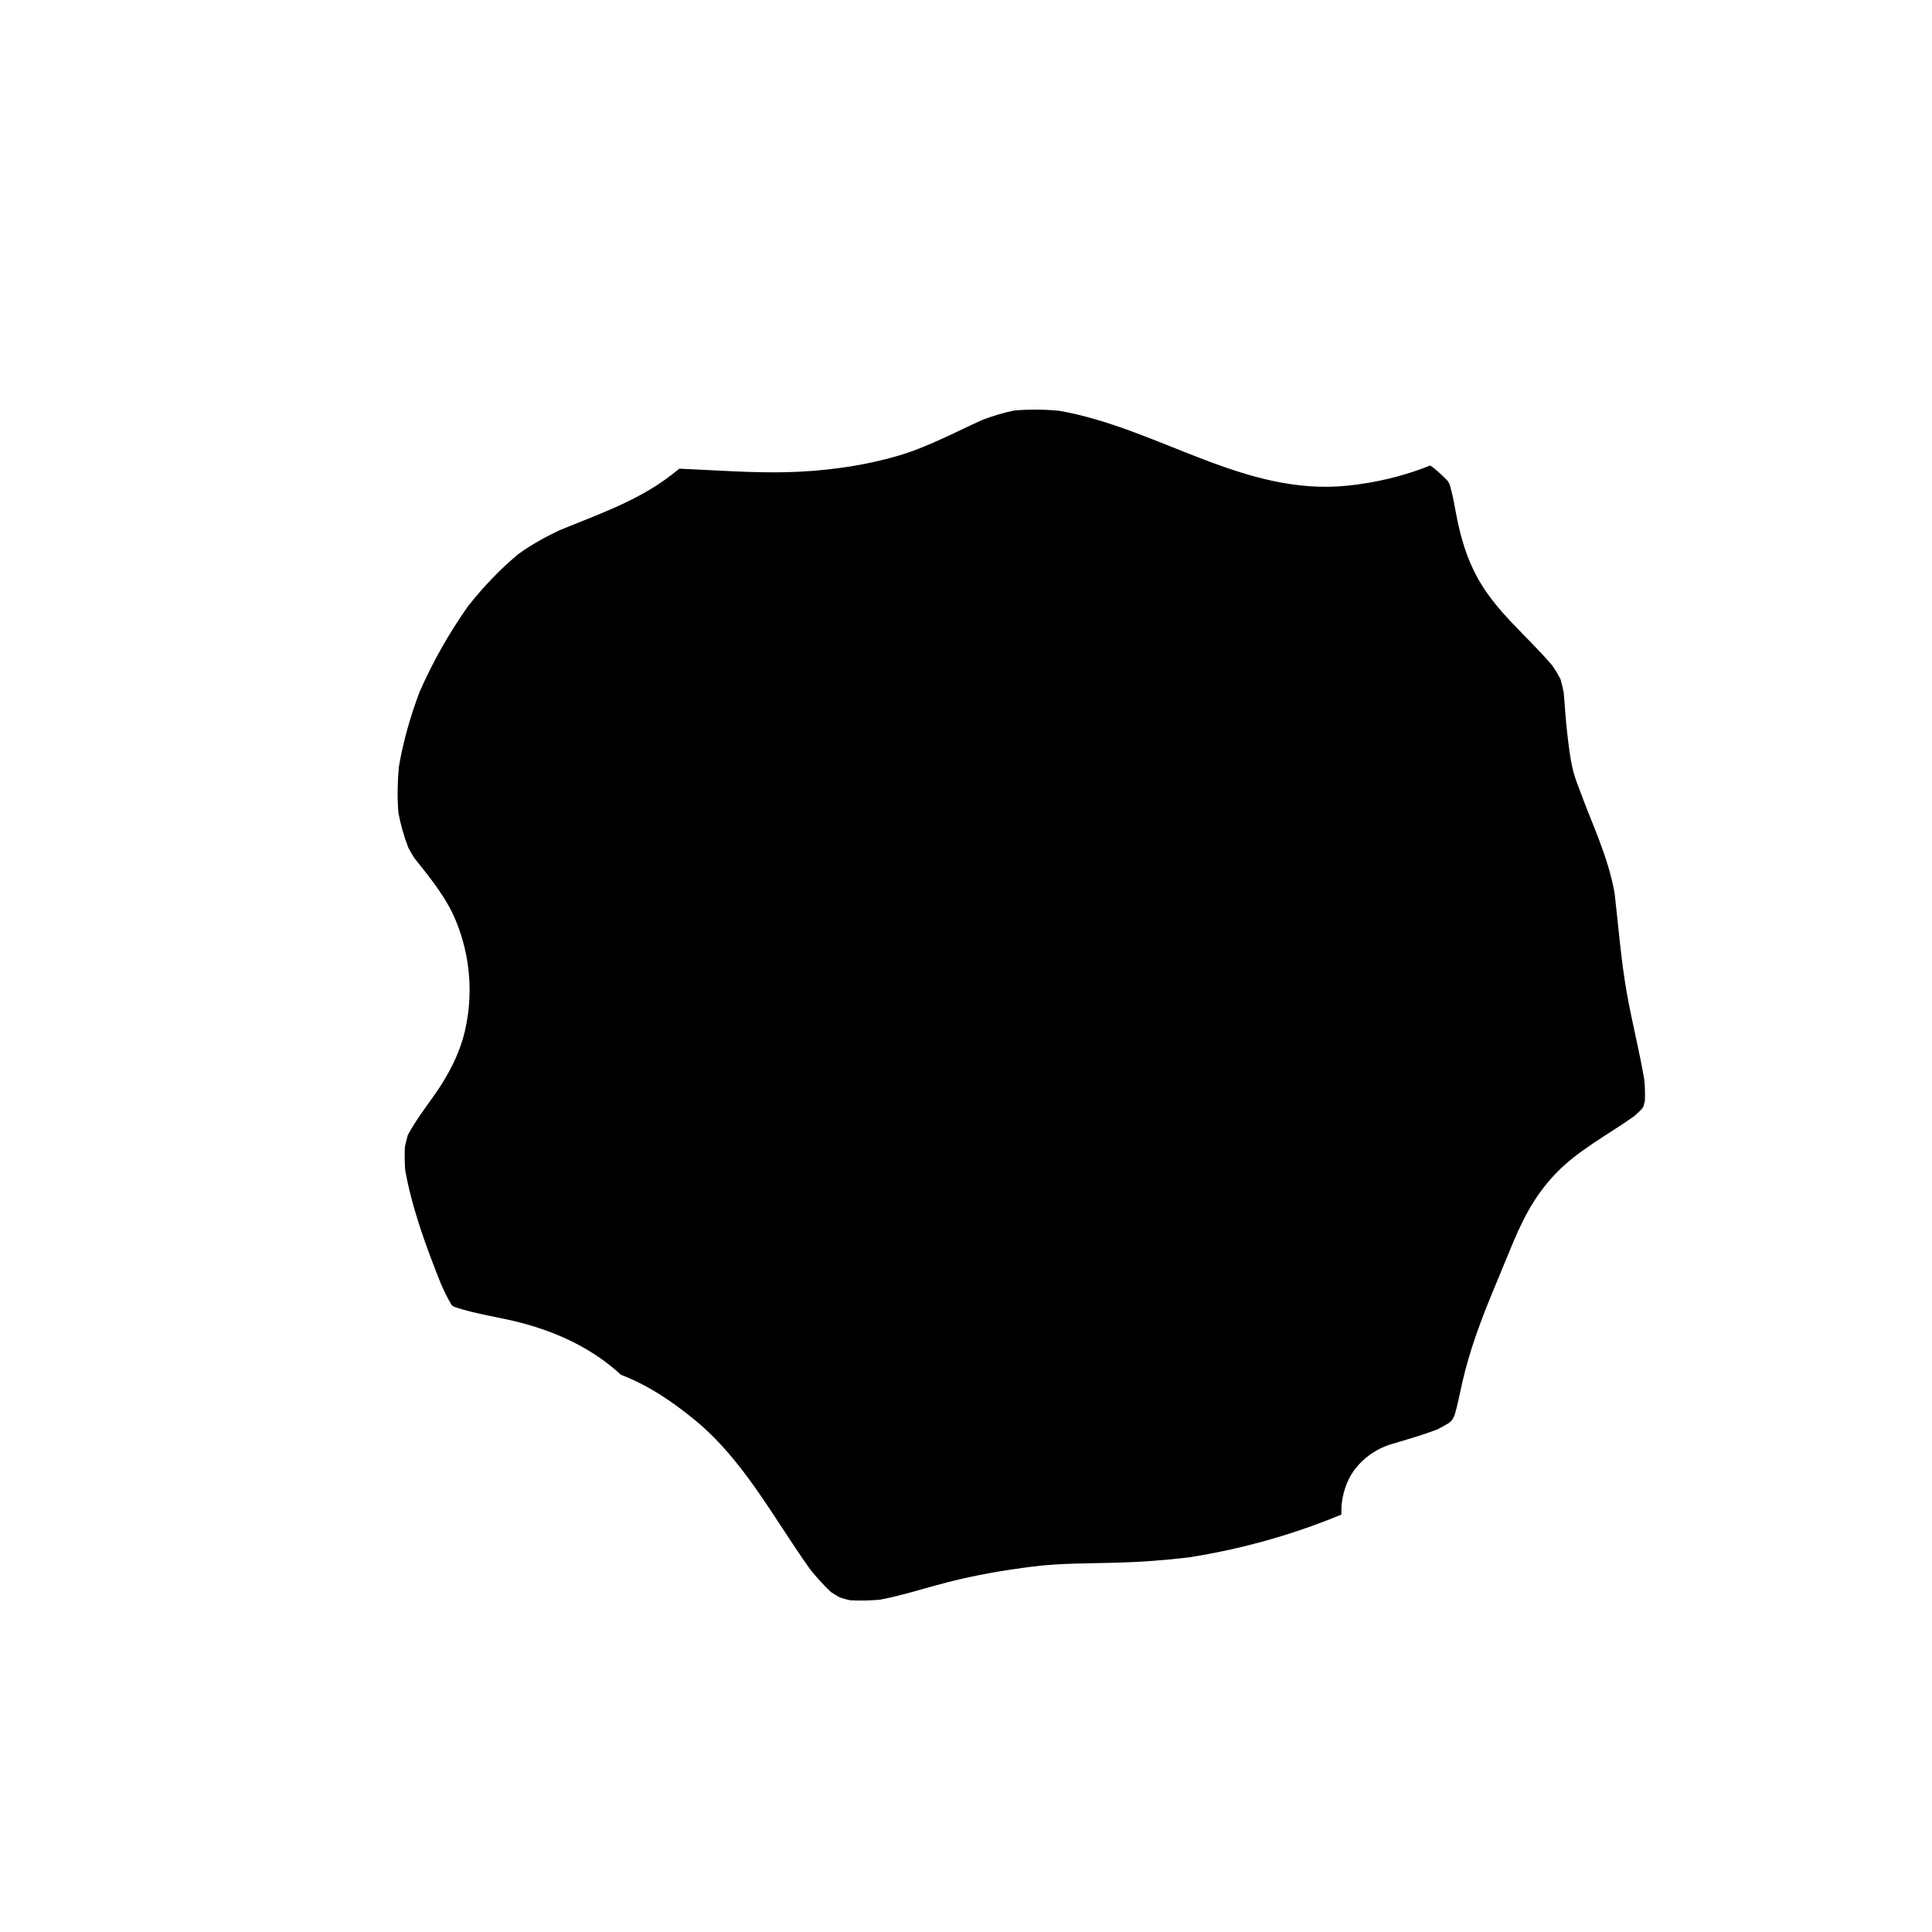
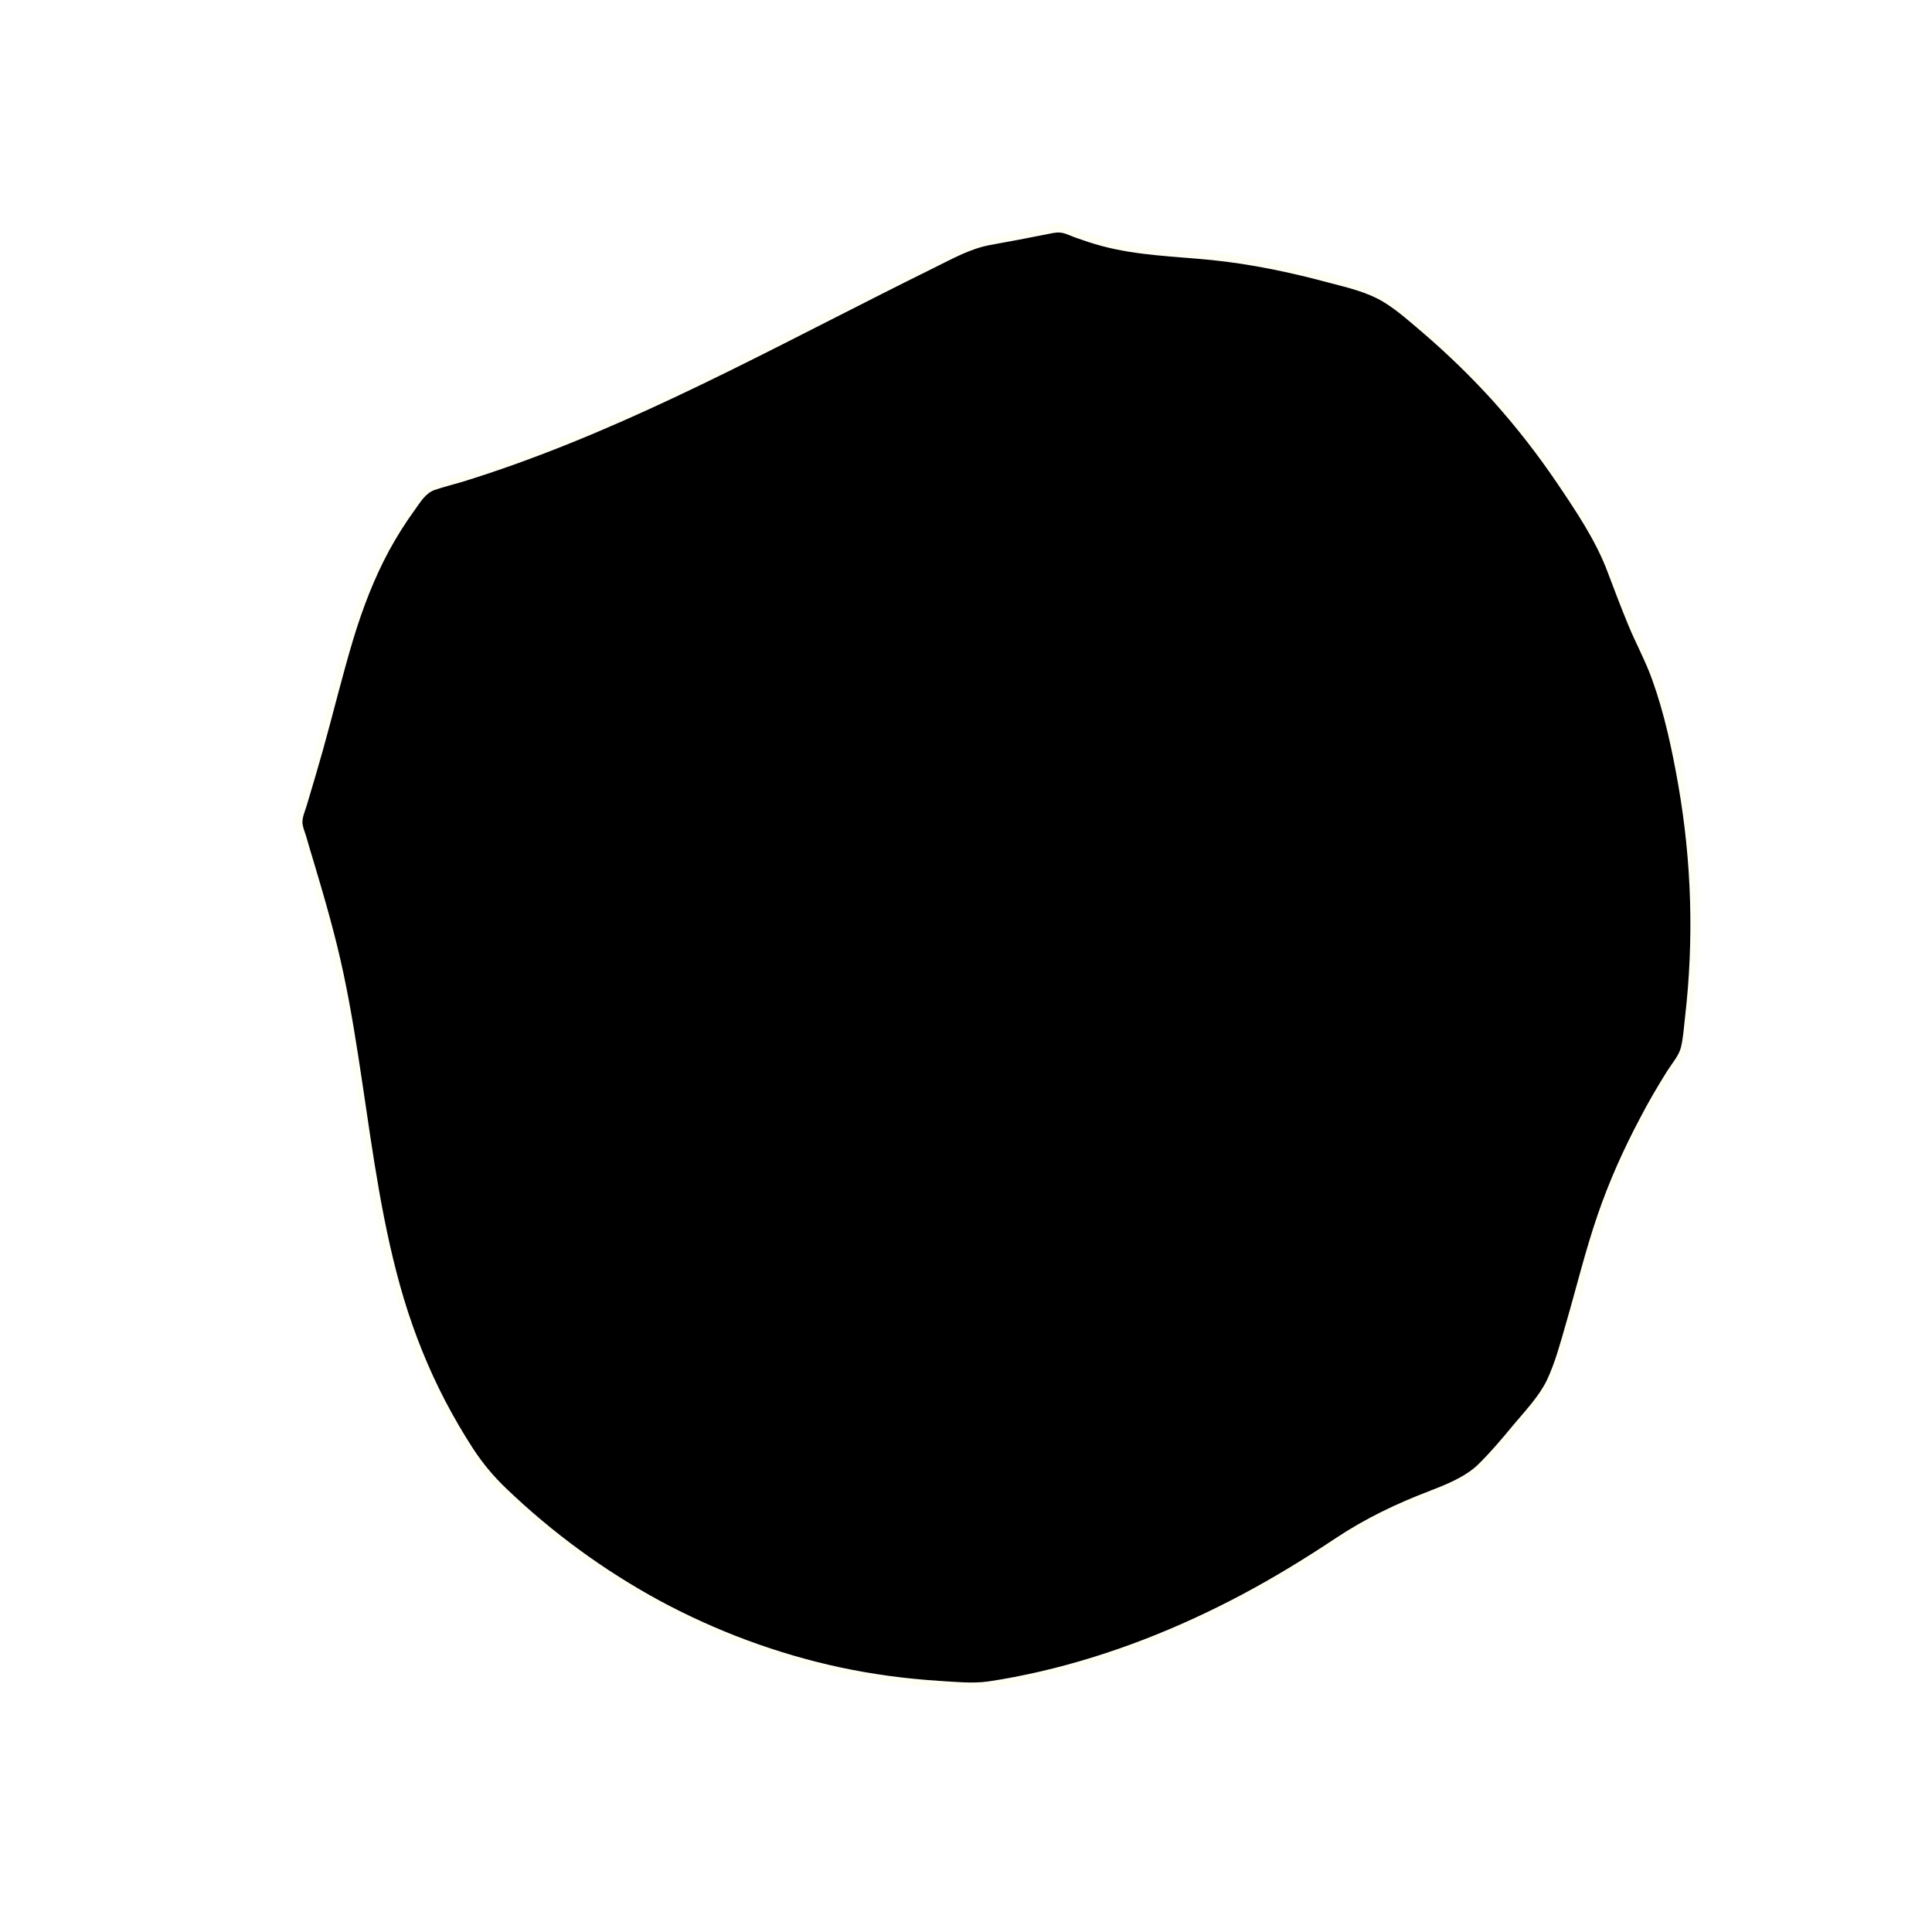
<svg xmlns="http://www.w3.org/2000/svg" version="1.1" id="Layer_1" x="0px" y="0px" width="1000px" height="1000px" viewBox="0 0 1000 1000" enable-background="new 0 0 1000 1000" xml:space="preserve">
-   <path fill="#FFE100" stroke="#FFE100" stroke-miterlimit="10" d="M314.816,339.171c-0.14,0.099-0.276,0.204-0.415,0.304  c-1.866,1.458-3.738,2.908-5.614,4.354C310.796,342.277,312.806,340.724,314.816,339.171z" />
-   <path stroke="#000000" stroke-width="4" stroke-miterlimit="10" d="M849.137,559.381c-2.505-14.948-6.333-29.722-8.991-44.64  c-3.085-17.317-4.4-34.742-6.414-52.146c-3.34-18.952-11.887-36.049-18.389-54.089c0.065,0.154,0.13,0.308,0.195,0.462  c-1.48-3.676-2.797-7.392-3.654-11.332c-1.413-6.491-2.138-13.15-2.877-19.74c-0.715-6.373-1.026-12.779-1.619-19.162  c-0.427-2.233-0.947-4.439-1.605-6.612c-1.184-2.211-2.487-4.347-3.899-6.422c-13.014-15.245-29.021-27.743-38.87-45.655  c-5.828-10.599-9.019-21.665-11.241-33.406c-0.972-5.137-1.84-10.307-3.343-15.303c-0.218-0.383-0.442-0.762-0.671-1.139  c-2.146-2.269-4.454-4.373-6.873-6.369c-0.133-0.101-0.266-0.202-0.398-0.303c-0.153-0.111-0.31-0.214-0.464-0.323  c-13.471,5.281-27.425,8.61-42.291,10.157c-54.136,5.633-98.596-29.759-149.819-38.768c-7.545-0.7-15.114-0.752-22.663-0.134  c-5.54,1.128-10.909,2.794-16.19,4.814c-14.532,6.569-28.7,14.242-44.063,18.672c-18.63,5.372-38.151,7.957-57.516,8.453  c-18.377,0.47-36.794-1.008-55.193-1.785c-1.74,1.4-3.504,2.788-5.333,4.151c-16.985,12.662-37.188,19.564-56.556,27.531  c-7.294,3.439-14.298,7.353-20.878,12.08c-9.435,7.82-17.861,16.783-25.529,26.419c-9.787,13.801-18.151,28.597-24.997,44.166  c-4.672,12.407-8.328,25.173-10.573,38.277c-0.69,7.715-0.817,15.444-0.242,23.164c1.154,5.984,2.793,11.825,4.989,17.522  c0.894,1.725,1.862,3.4,2.926,5.027c8.256,10.43,16.61,20.408,21.803,33.099c7.521,18.38,9.198,38.677,4.663,58.126  c-2.928,12.556-9.26,24.249-16.647,34.566c-4.563,6.373-9.19,12.639-12.969,19.497c-0.527,1.864-0.983,3.743-1.384,5.638  c-0.173,3.855-0.115,7.693,0.15,11.541c3.614,19.956,10.9,39.617,18.412,58.447c1.556,3.555,3.256,7.034,5.219,10.356  c0.263,0.155,0.536,0.293,0.802,0.444c11.533,3.845,23.706,5.239,35.43,8.435c16.496,4.498,32.15,11.503,45.652,22.261  c1.829,1.457,3.57,2.962,5.245,4.505c14.142,5.453,26.773,13.97,38.693,23.785c25.332,20.859,40.83,50.817,59.729,77.399  c3.239,4.027,6.672,7.864,10.414,11.387c1.375,0.915,2.782,1.775,4.22,2.581c1.567,0.492,3.148,0.929,4.745,1.302  c5.012,0.276,10.021,0.13,15.023-0.32c11.718-2.246,23.207-6.033,34.757-8.989c14.619-3.742,29.267-6.26,44.228-8.134  c14.173-1.775,28.309-1.643,42.553-1.996c12.852-0.318,25.674-1.246,38.438-2.786c26.392-4.179,52.177-11.289,76.989-21.475  c-0.055-6.985,1.898-14.338,5.141-19.88c4.847-8.283,13.26-14.541,22.411-17.234c7.726-2.273,15.488-4.513,23.036-7.333  c2.104-1.029,4.154-2.151,6.139-3.388c0.307-0.295,0.609-0.595,0.908-0.899c0.34-0.565,0.671-1.135,0.988-1.713  c1.691-5.442,2.665-11.03,3.946-16.627c1.954-8.538,4.422-16.946,7.303-25.216c5.072-14.557,11.305-28.676,17.113-42.946  c6.344-15.587,12.451-28.547,24.164-40.931c11.946-12.63,27.304-20.429,41.252-30.32c1.298-1.137,2.533-2.337,3.725-3.58  c0.13-0.218,0.268-0.431,0.394-0.651c0.223-0.768,0.426-1.542,0.611-2.32C849.535,566.178,849.428,562.778,849.137,559.381z" />
+   <g>
+     <path d="M740.8,773.4c9.4-3.5,17-7.7,23.9-12.2c13.3-13.8,25.7-28.6,37-44.4c1.1-2.5,2.2-5,3.2-7.8c10.5-28.9,16.1-59.4,27-88.2   c10.4-27.5,23.7-52.2,39.8-76.4c0-0.1,0-0.1,0.1-0.1c3.4-21.4,5.2-43.3,5.2-65.7c0-45.1-7.2-88.5-20.3-128.8   c-9.3-19.2-16.8-38.6-24.2-58.5c-27.7-54.4-67-101-114.4-136.1c-3.2-1.8-6.5-3.5-9.9-5.1c-15.2-4.4-30.5-8.6-45.9-12   c-24-5.3-47.7-6.2-72-8.8c-14.7-1.6-28.1-5.9-41.4-11.3c-14.8,3-29.6,5.8-44.5,8.4c-47.7,22.8-94.6,47.7-142.1,71.1   c-46.4,22.8-92.8,41.8-141.4,55.3c-23.6,28.6-35,57.7-44.6,94.3c-6.9,26.1-14.1,52.2-22,78c6.2,21.5,13.2,42.9,18.4,64.6   c16.3,67,17.1,138.6,41.4,203.4c9.3,24.6,21.8,48,37.1,69.2c66.7,68.5,157.5,110.5,257.5,110.2c0.2,0,0.5,0,0.7-0.1   c63.9-9,126.9-37.1,181.9-74.1C706.9,787.9,723.6,779.8,740.8,773.4z" />
+     <g>
+       <path fill="#FFFEF4" d="M741.3,775.2c8.1-3.1,15.8-6.9,23.1-11.6c3.5-2.3,6.3-5.9,9.1-9c3.4-3.8,6.8-7.6,10.1-11.5    c5.9-7,11.6-14.3,17.1-21.7c5.5-7.6,8-17.3,10.8-26.2c6-19.2,10.6-38.8,16.7-57.9c6.1-19.3,14.1-37.9,23.5-55.8    c4.5-8.4,9.2-16.7,14.3-24.8c2.3-3.7,5.8-7.6,7.4-11.6c1.5-3.6,1.4-8.4,1.9-12.2c2.7-20.5,3.9-41.2,3.5-61.9    c-0.7-39.5-7-78.9-18.7-116.6c-3-9.6-8-18.6-11.9-28c-4-9.4-7.6-18.9-11.2-28.5c-6.3-16.8-16.1-32.4-26-47.3    c-19.3-29.1-42.4-55.7-68.8-78.6c-6.3-5.4-12.7-10.7-19.3-15.7c-8-6.1-16.5-8.9-26.1-11.6c-19.5-5.4-39-10.2-59.1-12.8    c-20.3-2.6-41.3-2.4-61.2-7c-4.6-1.1-9.2-2.4-13.7-3.9c-2.3-0.7-4.5-1.5-6.7-2.4c-2-0.8-4.5-2.3-6.7-2.6    c-3.7-0.5-8.9,1.6-12.6,2.3c-5.5,1.1-10.9,2.1-16.4,3.1c-4.8,0.9-9.7,1.7-14.5,2.7c-4.8,0.9-9.4,3.9-13.9,6.1    c-9.7,4.7-19.4,9.5-29,14.3c-18.7,9.4-37.4,18.9-56,28.4c-37.5,19-75,38-114.1,53.5c-18.5,7.3-37.3,14-56.3,19.8    c-4.8,1.5-9.5,2.8-14.3,4.2c-3.4,1-4.9,3.8-7.1,6.6c-5.3,6.9-10.2,14.2-14.6,21.8c-18.2,31.6-25.6,67.3-35.3,102.1    c-2.8,10.2-5.7,20.3-8.7,30.4c-0.8,2.5-1.5,5.1-2.3,7.6c-0.5,1.7-1.8,4.4-1.8,6.2c0,1.8,1.2,4.3,1.7,6c0.8,2.8,1.6,5.5,2.5,8.3    c5.9,19.8,11.9,39.5,16.4,59.6c8.6,38.4,12.6,77.6,19.3,116.2c6.6,38,16.3,75.4,34,109.9c8.4,16.3,17.6,32.9,30.8,45.7    c11.9,11.6,24.6,22.4,37.9,32.3c53.9,40.2,118.7,65.1,185.9,70.1c8.7,0.7,17.4,1,26.1,1c8.6,0,17.7-2.5,26.1-4.2    c18.8-4,37.2-9.5,55.2-16.2c35.8-13.3,69.9-31.3,101.7-52.5C706.3,790.7,723.2,782,741.3,775.2c2.2-0.8,1.3-4.5-1-3.6    c-17.2,6.5-33.7,14.4-49,24.6c-15.5,10.3-31.3,20-47.8,28.8c-33.2,17.7-68.5,31.7-105.2,40.2c-8.8,2-17.7,3.8-26.7,5.1    c-8.3,1.2-17.3,0.2-25.7-0.3c-17.2-1.1-34.3-3.4-51.2-7c-32.4-7-63.7-18.6-92.9-34.3c-29-15.7-55.8-35.3-79.7-58.2    c-6.7-6.4-12.2-13-17.3-20.8c-5.2-8-10-16.3-14.4-24.7c-8.8-16.9-15.9-34.7-21.4-52.9c-10.9-36.5-15.9-74.3-21.5-111.9    c-2.8-18.7-5.7-37.3-9.6-55.8c-4.1-19.5-9.6-38.5-15.3-57.6c-1.4-4.6-2.8-9.2-4.1-13.8c-0.6-2.1-1.6-4.3-1.9-6.5    c-0.4-3.1,1.2-6.4,2.1-9.4c3-9.8,5.8-19.6,8.6-29.4c5.3-19,9.9-38.1,15.6-57c4.8-15.8,10.7-31.3,18.6-45.9c3.9-7.1,8.2-14,13-20.6    c3-4.1,5.6-8.9,10.5-10.6c4.7-1.6,9.6-2.8,14.3-4.2c76.1-23.5,146-61.4,216.8-97.1c9.1-4.6,18.1-9.1,27.2-13.6    c9.6-4.7,18.8-10,29.3-11.9c10-1.8,20-3.7,30-5.7c3-0.6,5.2-1.2,8.3-0.3c2,0.6,3.9,1.5,5.8,2.2c4.5,1.6,9,3.1,13.5,4.3    c18.5,5,38,5.4,57,7.3c20.5,2.1,40.4,6.3,60.2,11.6c9.8,2.6,19.9,4.8,28.7,10.1c7.4,4.5,14.2,10.7,20.8,16.3    c12.8,11,24.9,22.8,36.2,35.3c11.8,13.2,22.7,27.2,32.6,41.8c9.8,14.5,20.3,30,26.4,46.4c3.5,9.3,7,18.5,10.8,27.7    c3.9,9.4,8.9,18.5,12.3,28.1c6.3,17.5,10.3,36.3,13.5,54.6c6.9,39.5,8.1,79.9,3.5,119.7c-0.6,5.2-0.9,10.6-2.1,15.7    c-1,4.4-4.6,8.4-7,12.2c-5.1,8.1-9.9,16.3-14.3,24.8c-8.6,16.2-16.1,33-22,50.3c-6.3,18.4-10.9,37.4-16.3,56    c-2.8,9.7-5.5,19.9-9.8,29.1c-4.1,8.5-11.5,16.2-17.5,23.4c-5.7,6.9-11.6,13.9-18,20.2c-6.5,6.4-16.6,10.5-25,13.7    C738.1,772.4,739.1,776.1,741.3,775.2z" />
+     </g>
+   </g>
</svg>
